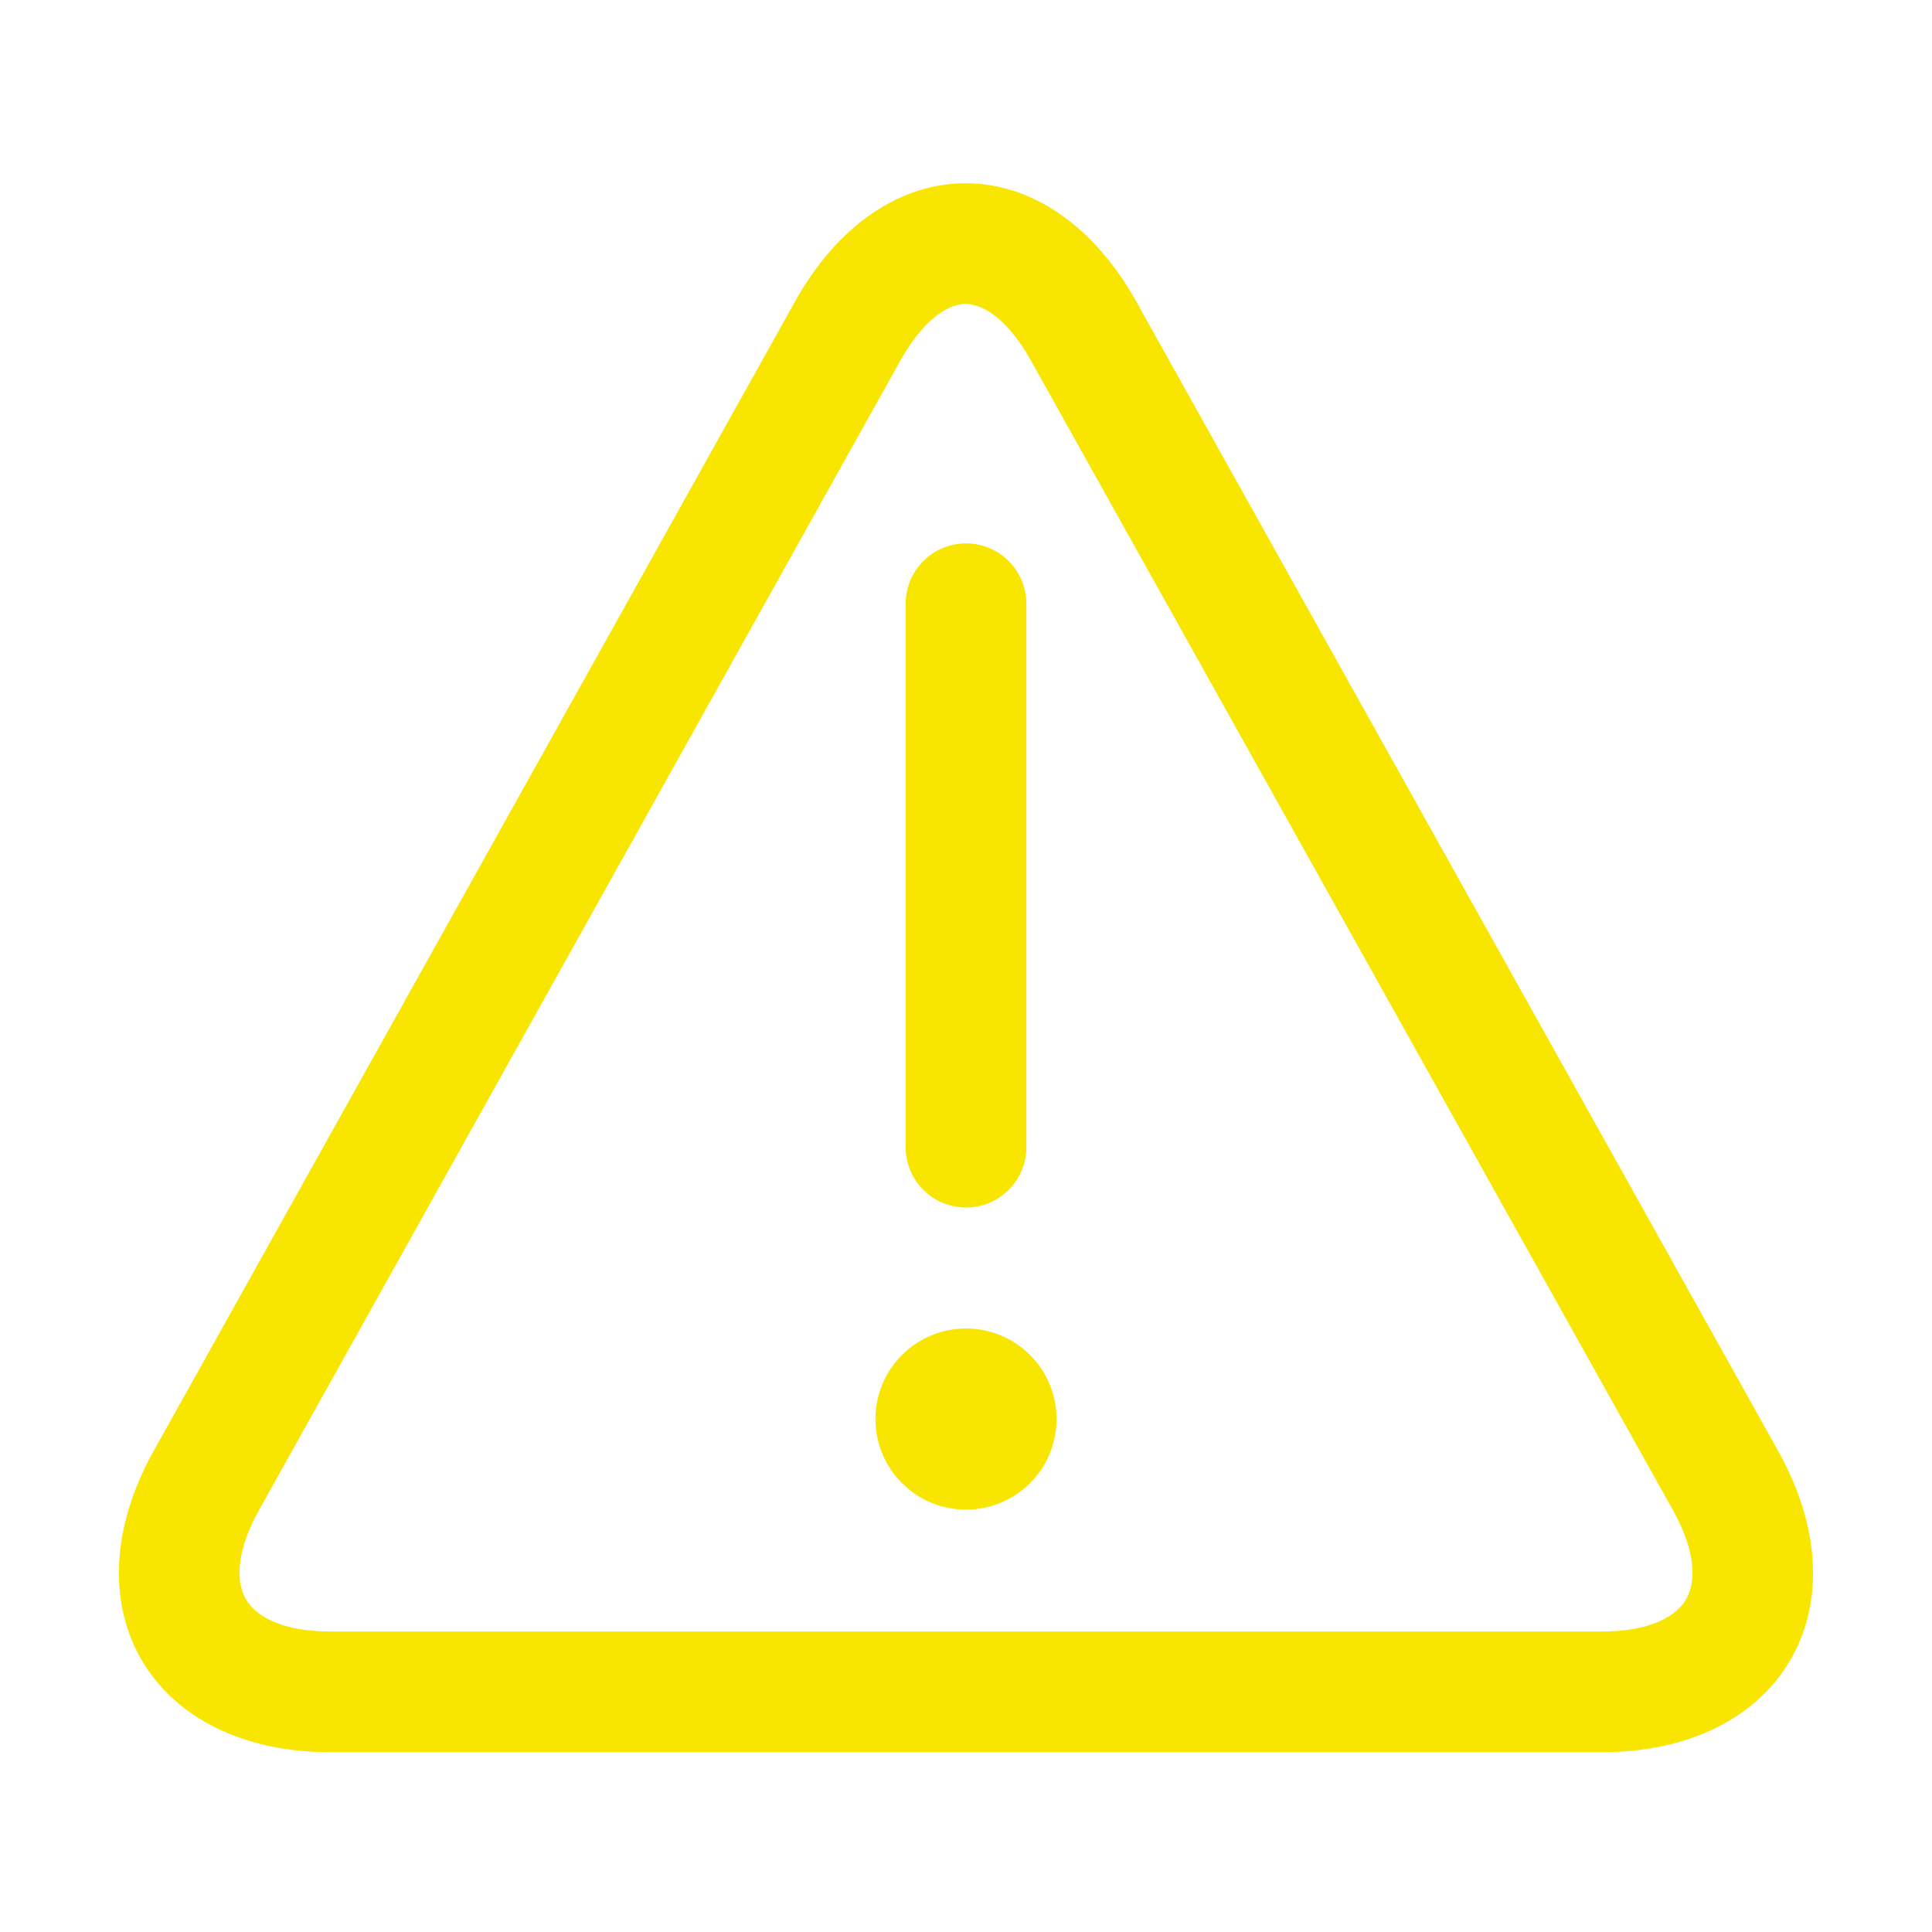
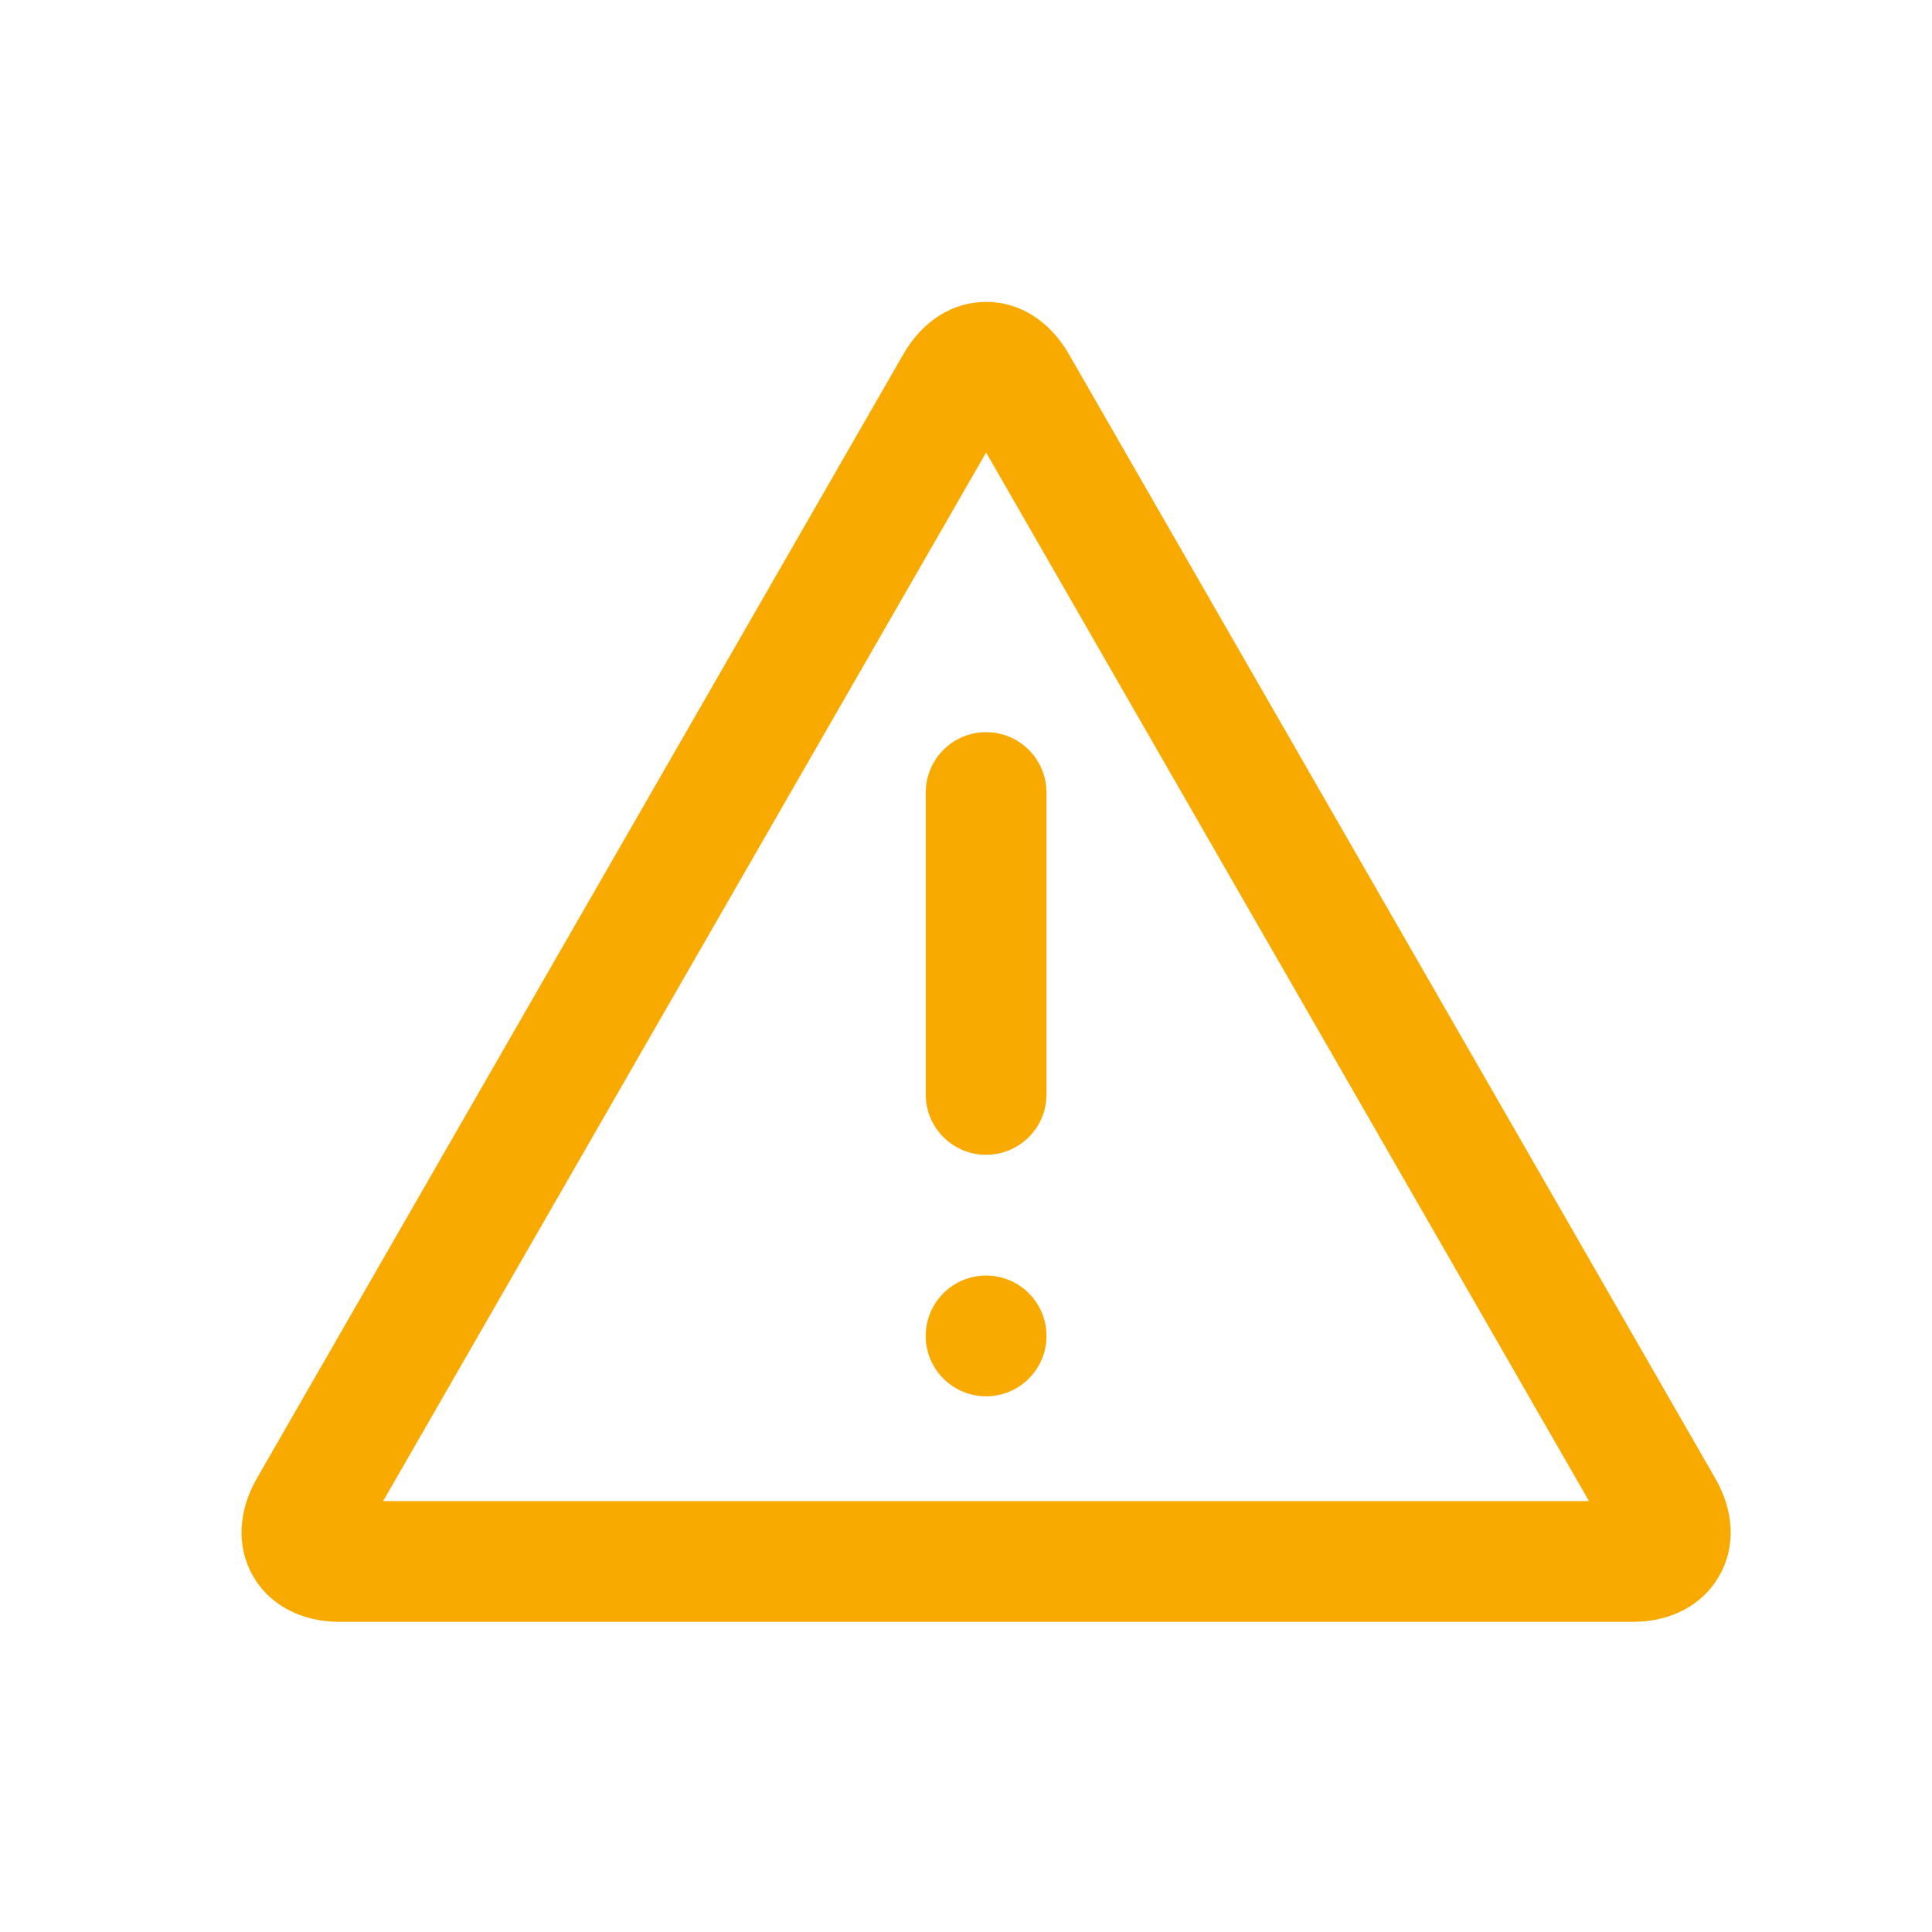
- <svg xmlns="http://www.w3.org/2000/svg" t="1655282737724" class="icon" viewBox="0 0 1024 1024" version="1.1" p-id="2164" width="200" height="200">
+ <svg xmlns="http://www.w3.org/2000/svg" t="1655369488252" class="icon" viewBox="0 0 1024 1024" version="1.1" p-id="2163" width="200" height="200">
  <defs>
    <style type="text/css" />
  </defs>
-   <path d="M849.12 928.704 174.88 928.704c-45.216 0-81.536-17.728-99.68-48.64-18.144-30.912-15.936-71.296 6.08-110.752L421.472 159.648c22.144-39.744 55.072-62.528 90.304-62.528s68.128 22.752 90.336 62.464l340.544 609.792c22.016 39.456 24.288 79.808 6.112 110.72C930.656 911.008 894.304 928.704 849.12 928.704zM511.808 161.12c-11.2 0-24.032 11.104-34.432 29.696L137.184 800.544c-10.656 19.136-13.152 36.32-6.784 47.168 6.368 10.816 22.592 17.024 44.48 17.024l674.24 0c21.92 0 38.112-6.176 44.48-17.024 6.336-10.816 3.872-28-6.816-47.136L546.24 190.816C535.872 172.224 522.976 161.12 511.808 161.12z" p-id="2165" fill="#f9e600" />
-   <path d="M512 640c-17.664 0-32-14.304-32-32l0-288c0-17.664 14.336-32 32-32s32 14.336 32 32l0 288C544 625.696 529.664 640 512 640z" p-id="2166" fill="#f9e600" />
-   <path d="M512 752.128m-48 0a1.5 1.5 0 1 0 96 0 1.5 1.5 0 1 0-96 0Z" p-id="2167" fill="#f9e600" />
+   <path d="M522.656 388.064a32 32 0 0 0-32 32v160a32 32 0 0 0 64 0v-160a32 32 0 0 0-32-32M522.656 676.064a32 32 0 1 0 0 64 32 32 0 0 0 0-64" p-id="2164" fill="#f9aa00" />
+   <path d="M714.656 795.616H203.072l127.584-221.888 33.152-57.664 158.848-276.224 158.816 276.224 33.184 57.696 127.552 221.856h-127.552z m194.528-11.968L566.528 187.712c-10.144-17.6-26.112-27.712-43.872-27.712s-33.728 10.112-43.84 27.712L136.096 783.648c-10.048 17.568-10.784 36.48-1.92 51.84 8.896 15.328 25.6 24.128 45.824 24.128H865.344c20.16 0 36.864-8.8 45.76-24.128 8.896-15.36 8.192-34.24-1.92-51.84z" p-id="2165" fill="#f9aa00" />
</svg>
